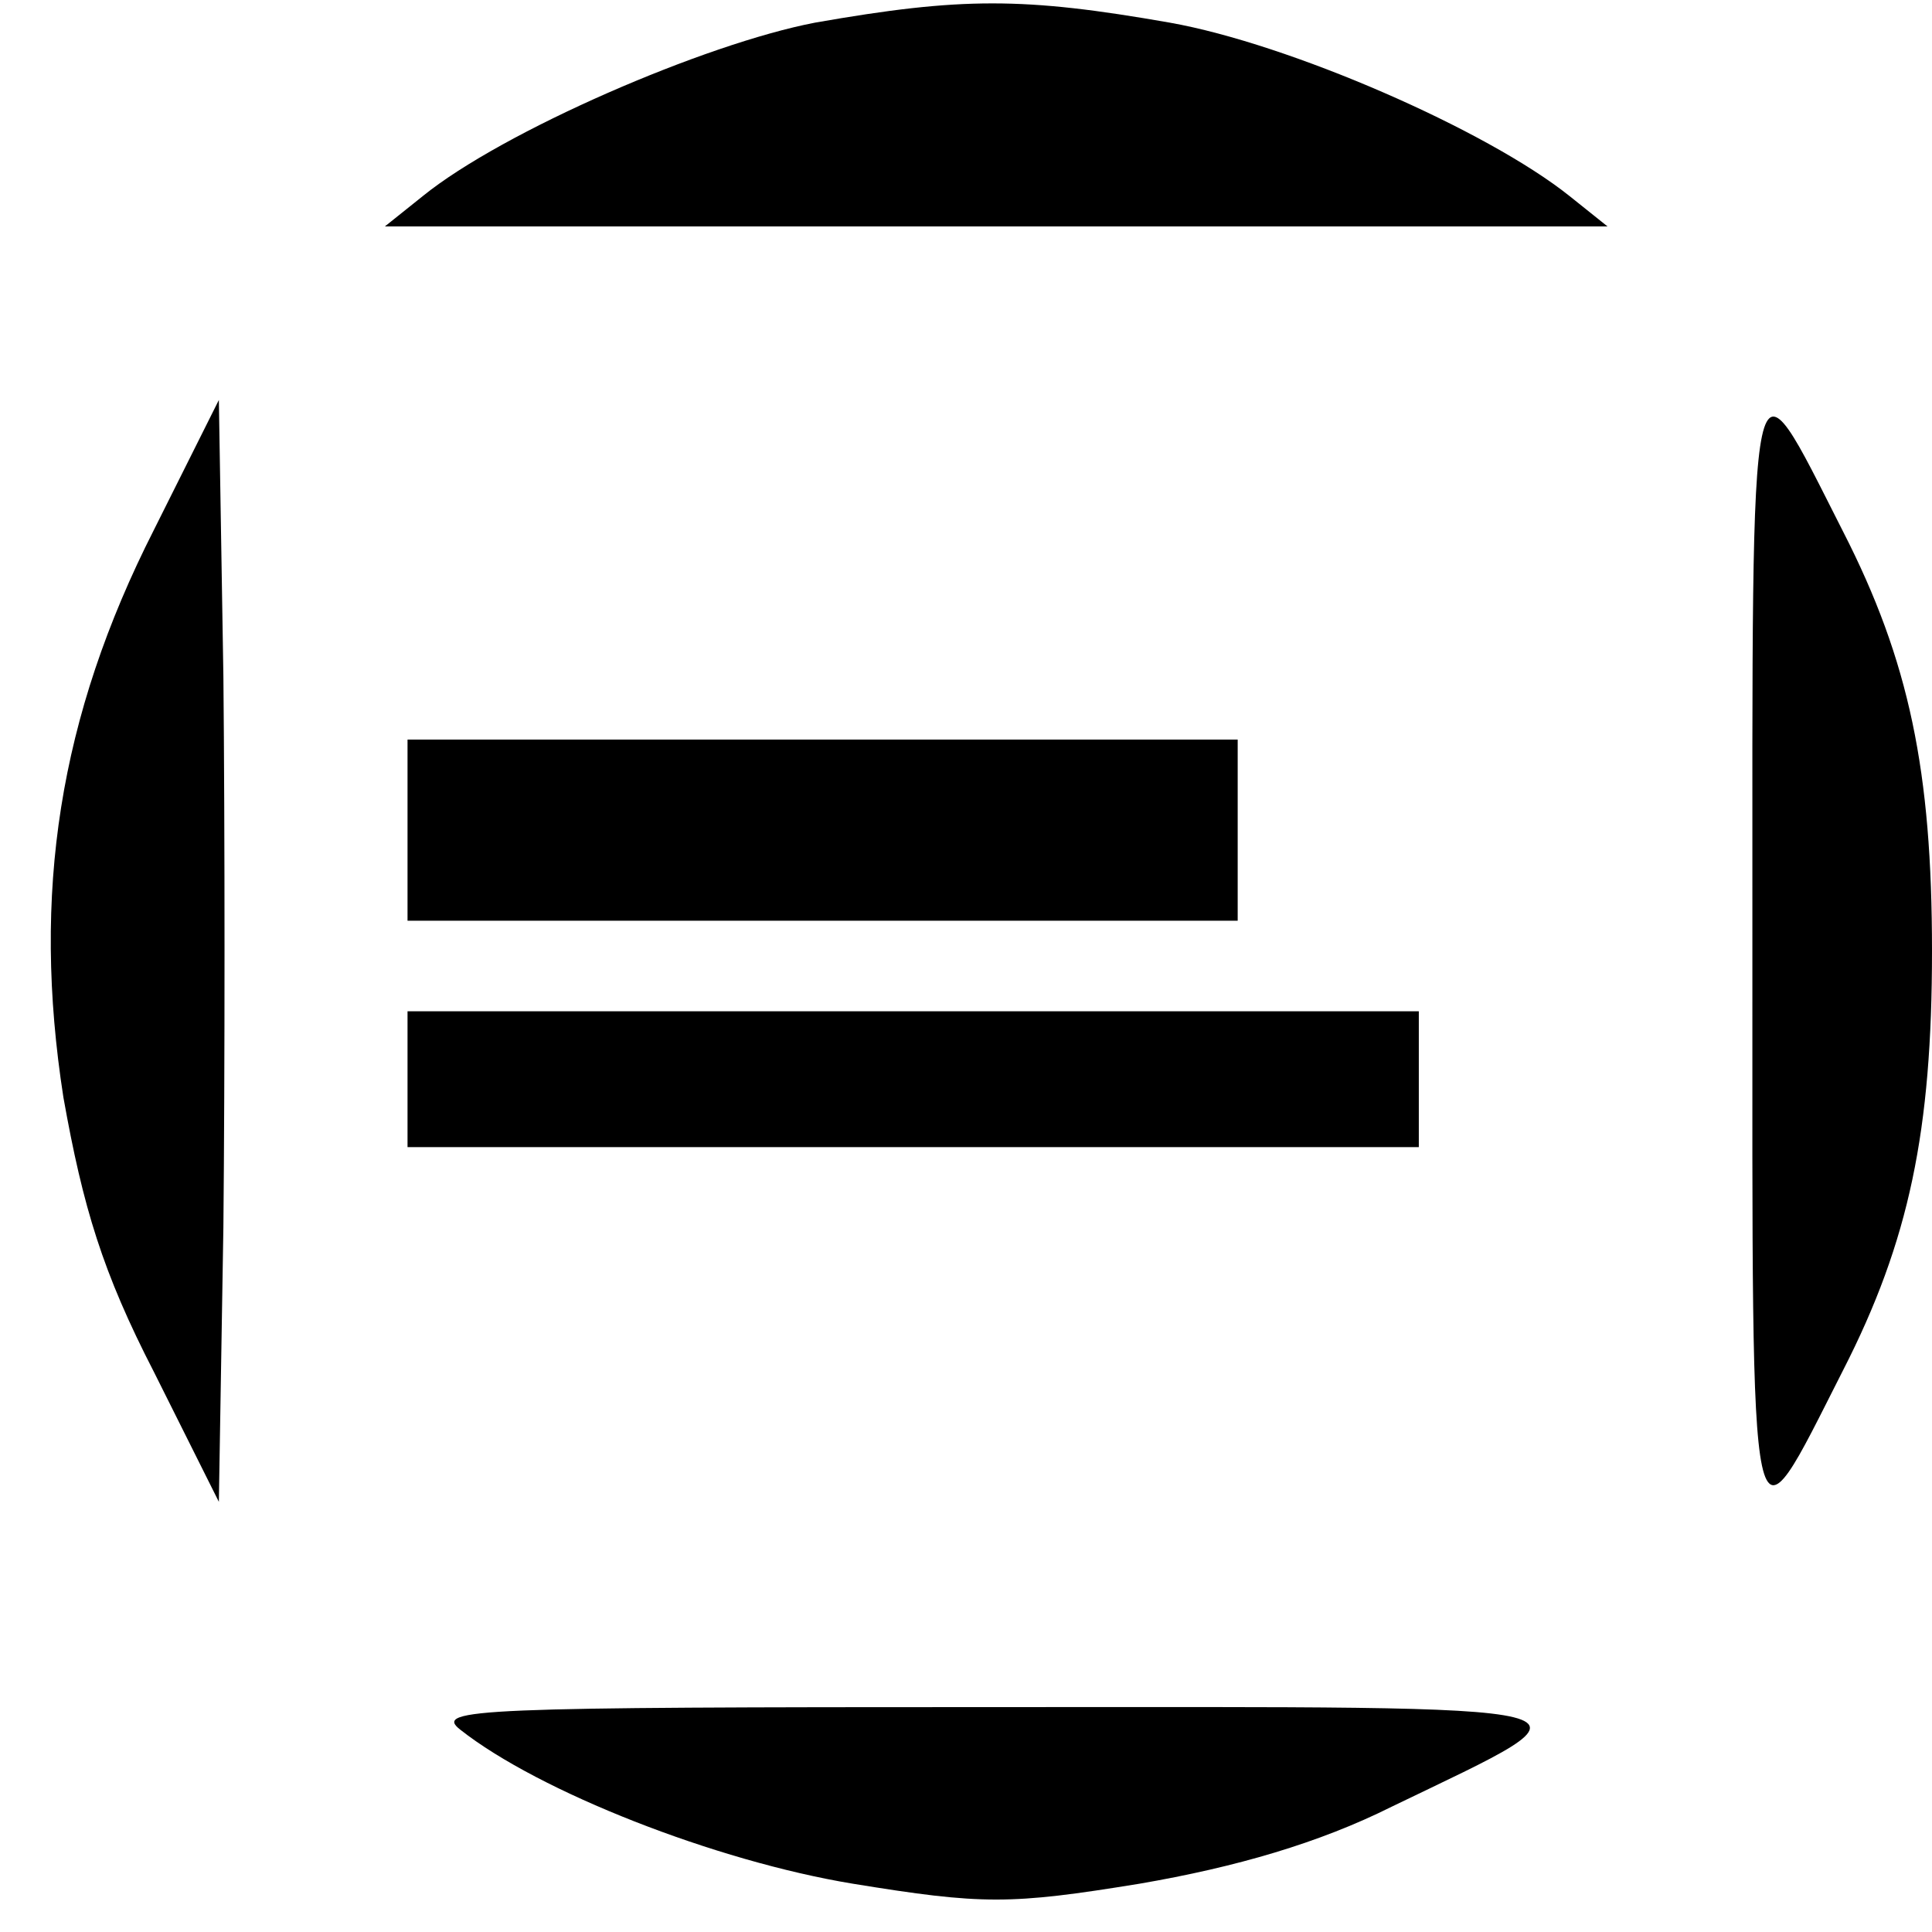
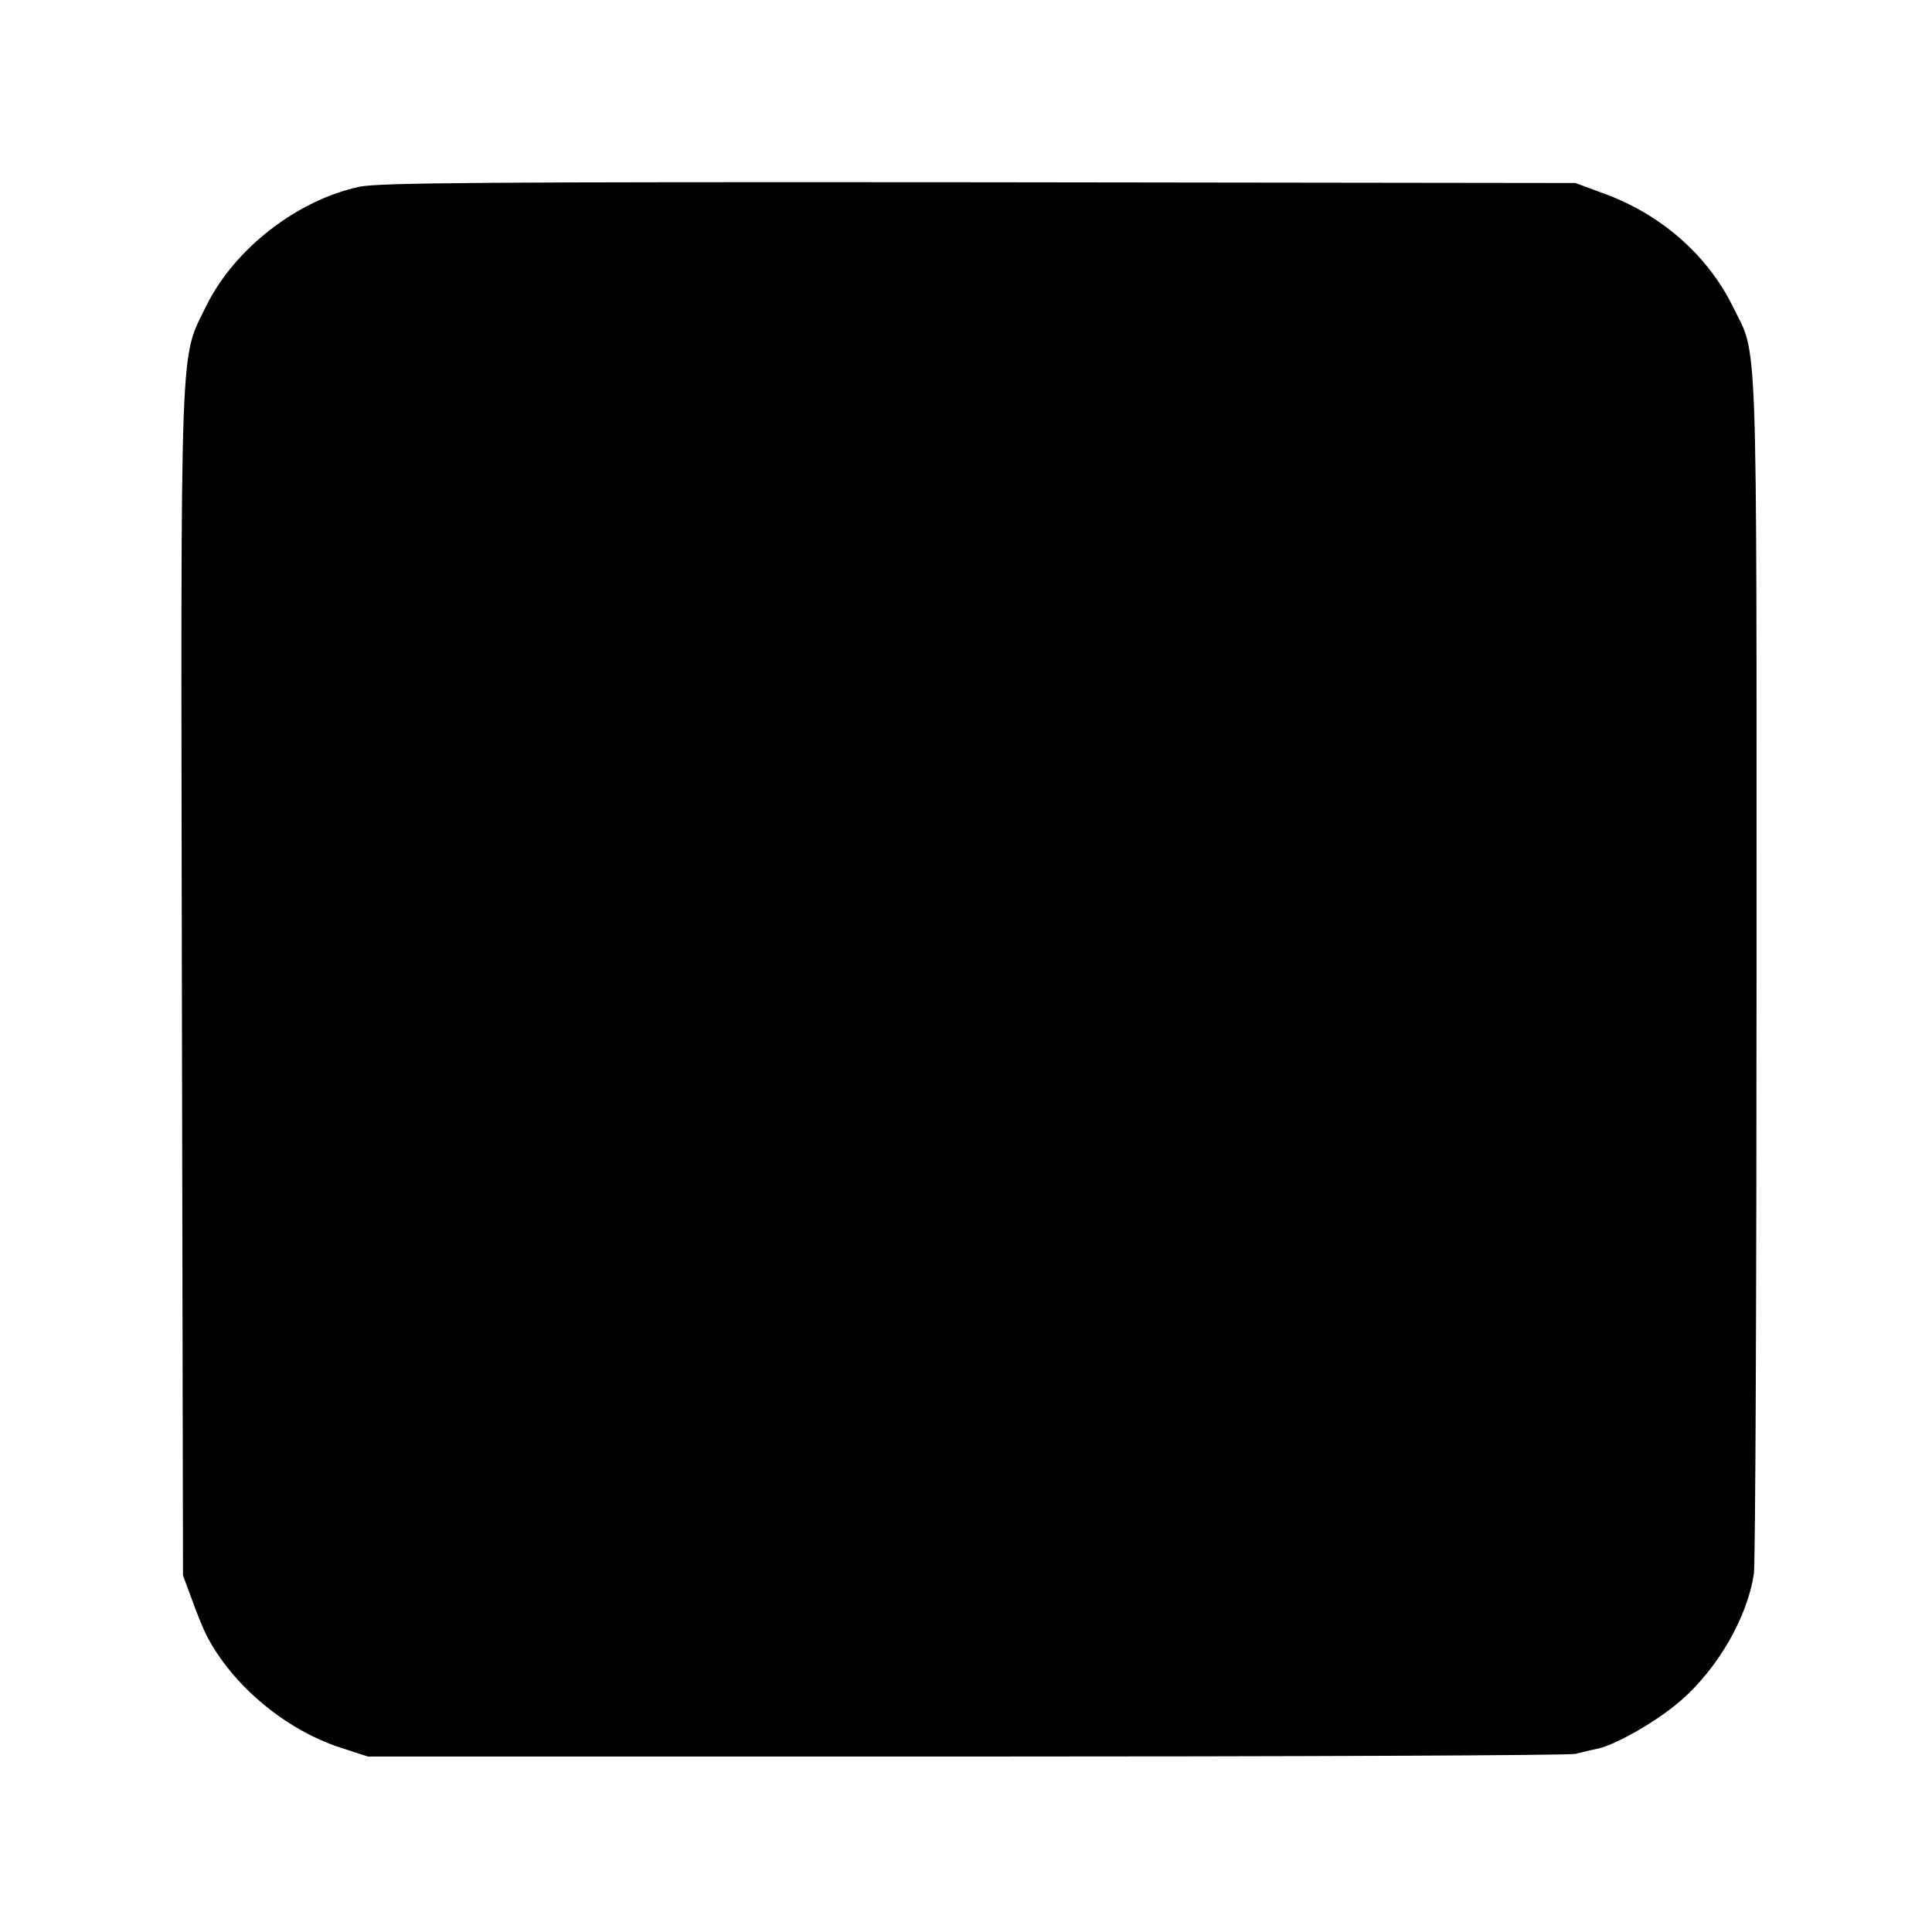
- <svg xmlns="http://www.w3.org/2000/svg" version="1.0" width="128pt" height="128pt" viewBox="0 0 128 128" preserveAspectRatio="xMidYMid meet">
-   <g transform="translate(0,128) scale(0.1,-0.1)" fill="#000000" stroke="none">
-     <path d="M540 1265 c-73 -14 -207 -72 -260 -115 l-25 -20 405 0 405 0 -25 20 c-55 44 -186 101 -265 115 -97 17 -138 17 -235 0z" />
-     <path d="M1161 650 c0 -415 -3 -402 60 -278 44 86 59 159 59 278 0 119 -15 192 -59 278 -63 124 -60 137 -60 -278z" />
-     <path d="M102 929 c-63 -124 -81 -241 -60 -376 13 -73 26 -116 60 -182 l43 -86 3 182 c1 101 1 265 0 365 l-3 183 -43 -86z" />
-     <path d="M270 730 l0 -60 275 0 275 0 0 60 0 60 -275 0 -275 0 0 -60z" />
-     <path d="M270 565 l0 -45 335 0 335 0 0 45 0 45 -335 0 -335 0 0 -45z" />
-     <path d="M305 134 c52 -41 169 -87 260 -102 86 -14 104 -14 190 0 64 11 119 27 167 51 145 70 158 66 -262 66 -344 0 -373 -1 -355 -15z" />
+ <svg xmlns="http://www.w3.org/2000/svg" version="1.0" width="512pt" height="512pt" viewBox="0 0 512 512" preserveAspectRatio="xMidYMid meet">
+   <g transform="translate(0,512) scale(0.1,-0.1)" fill="#000000" stroke="none">
+     <path d="M952 4625 c-166 -36 -331 -165 -405 -315 -71 -146 -68 -47 -65 -1795 l3 -1570 24 -65 c13 -36 30 -78 39 -95 67 -130 207 -248 353 -296 l74 -24 1585 0 c872 0 1599 3 1615 7 17 4 44 11 60 14 49 11 160 75 219 127 98 85 177 221 194 337 4 25 7 752 7 1615 0 1724 4 1606 -63 1743 -67 136 -191 245 -344 300 l-73 27 -1580 2 c-1311 1 -1591 -1 -1643 -12z" />
  </g>
</svg>
